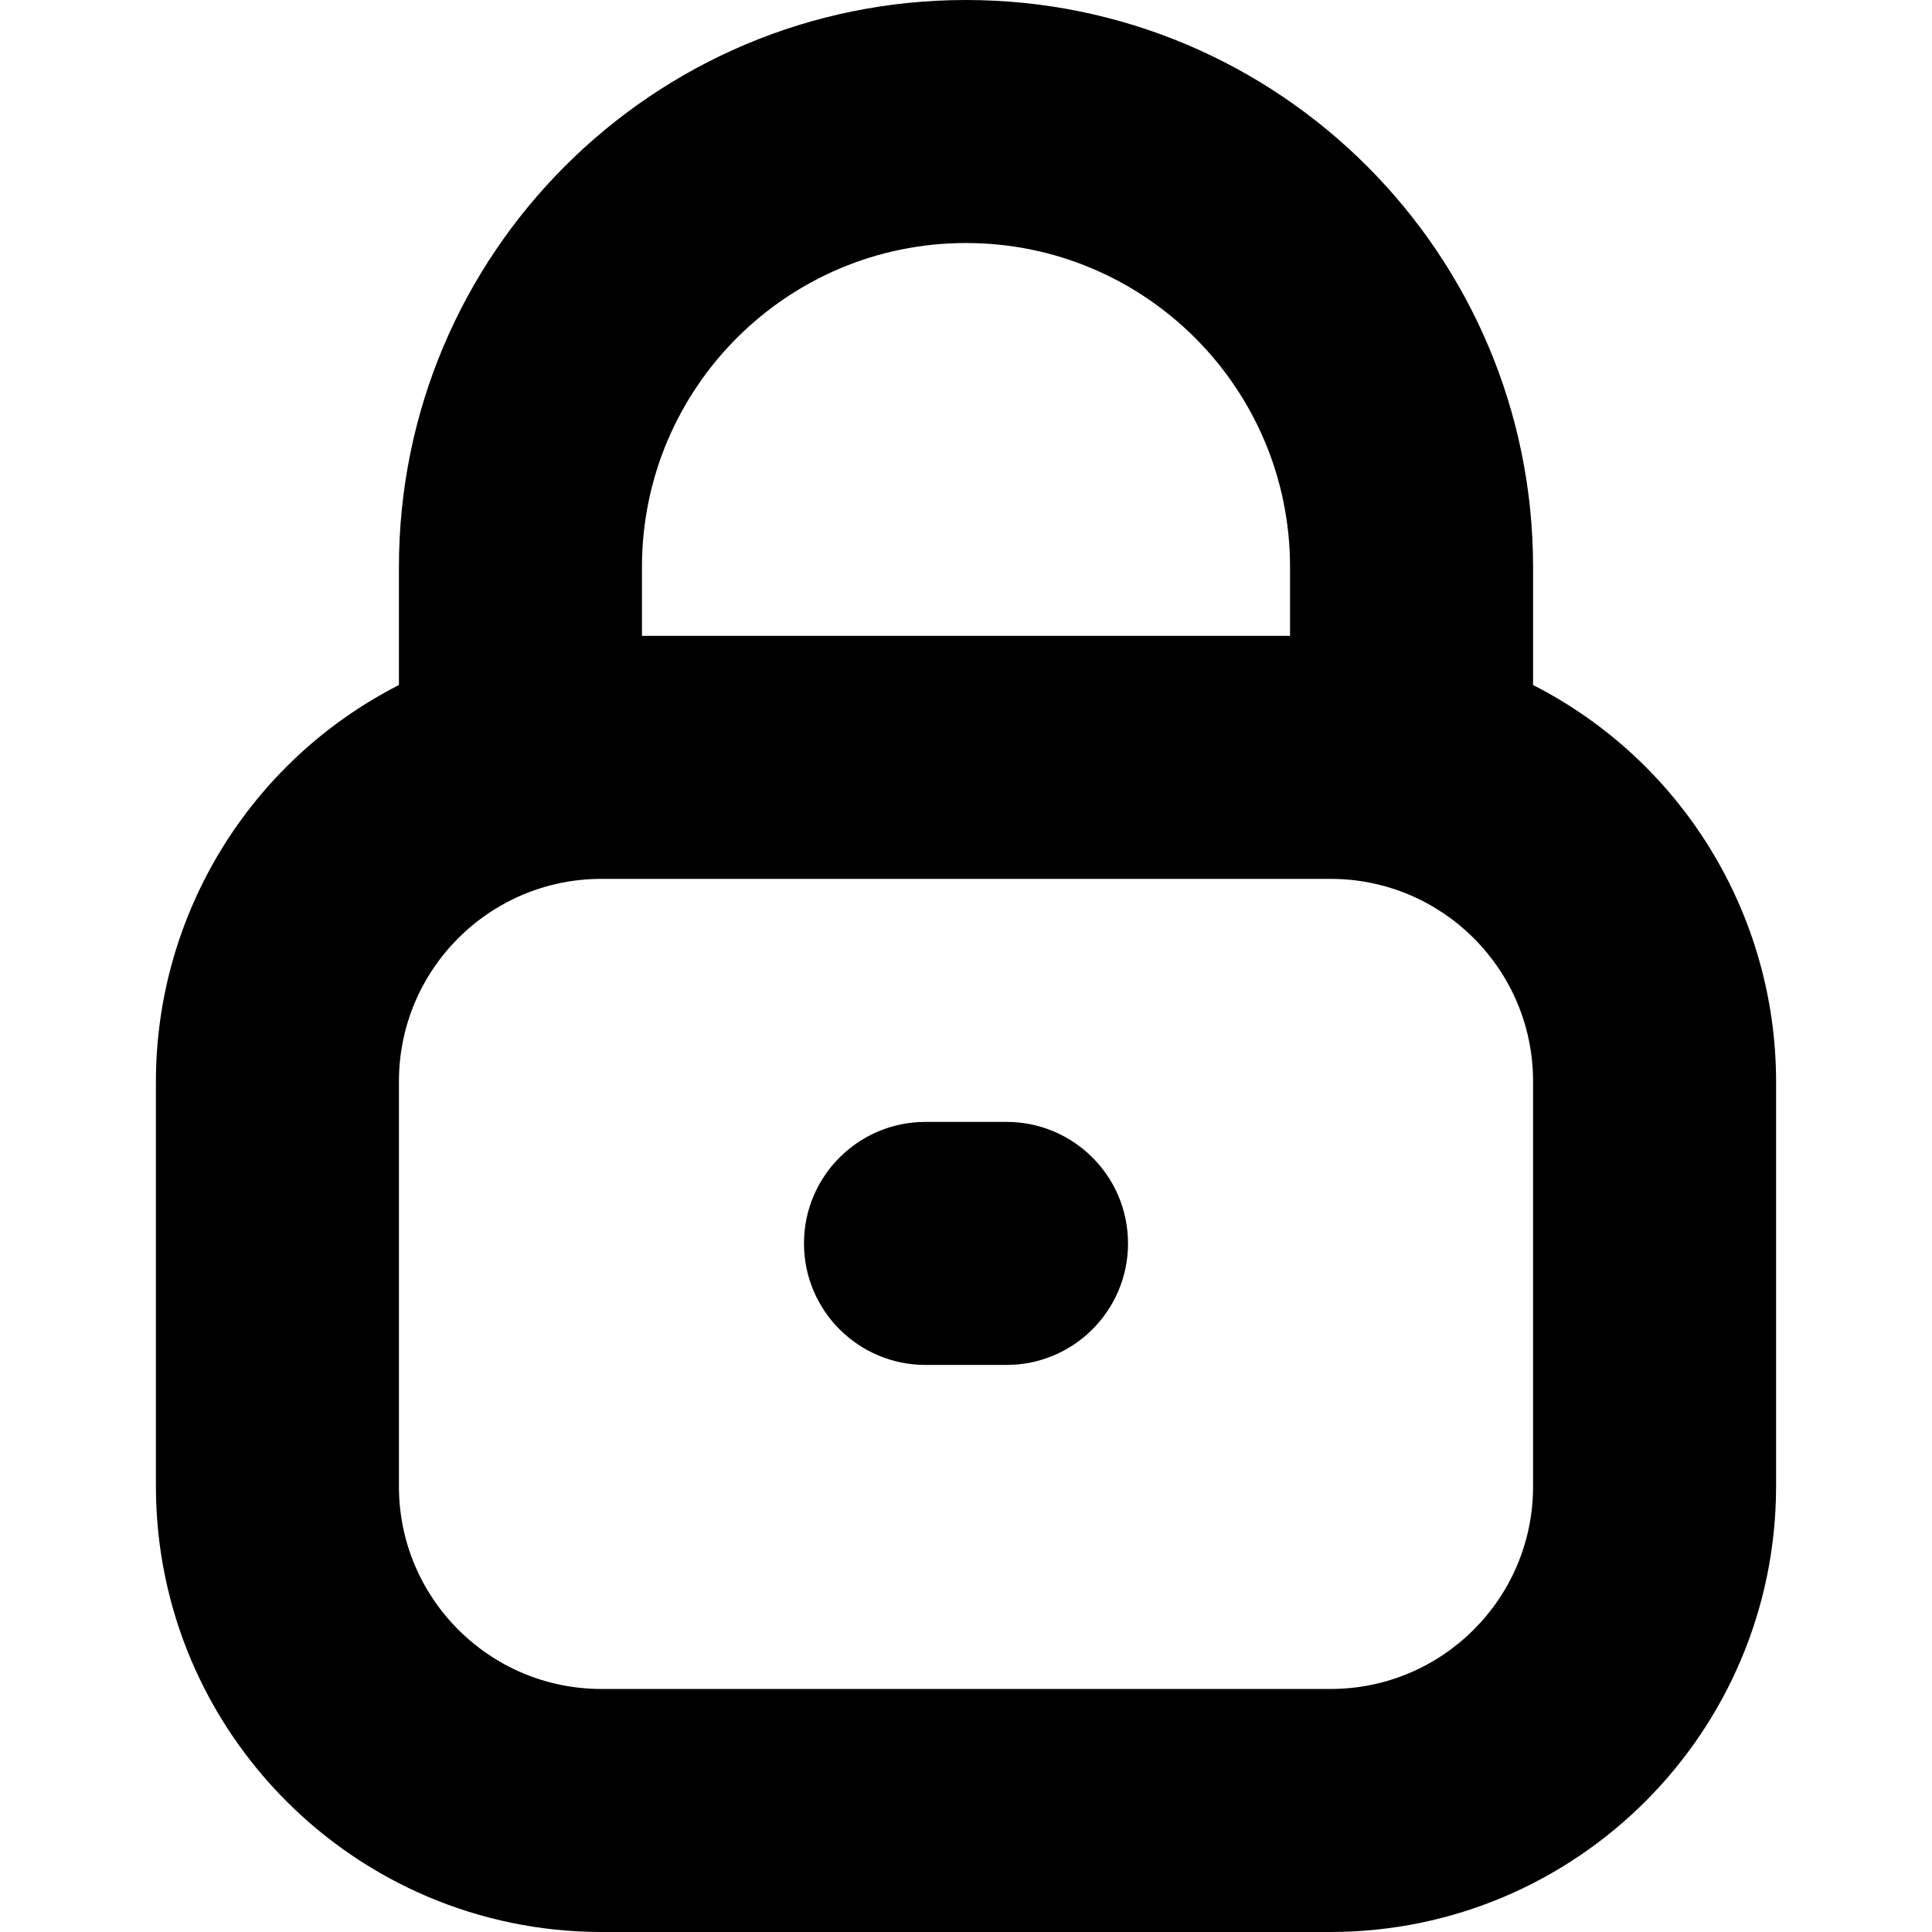
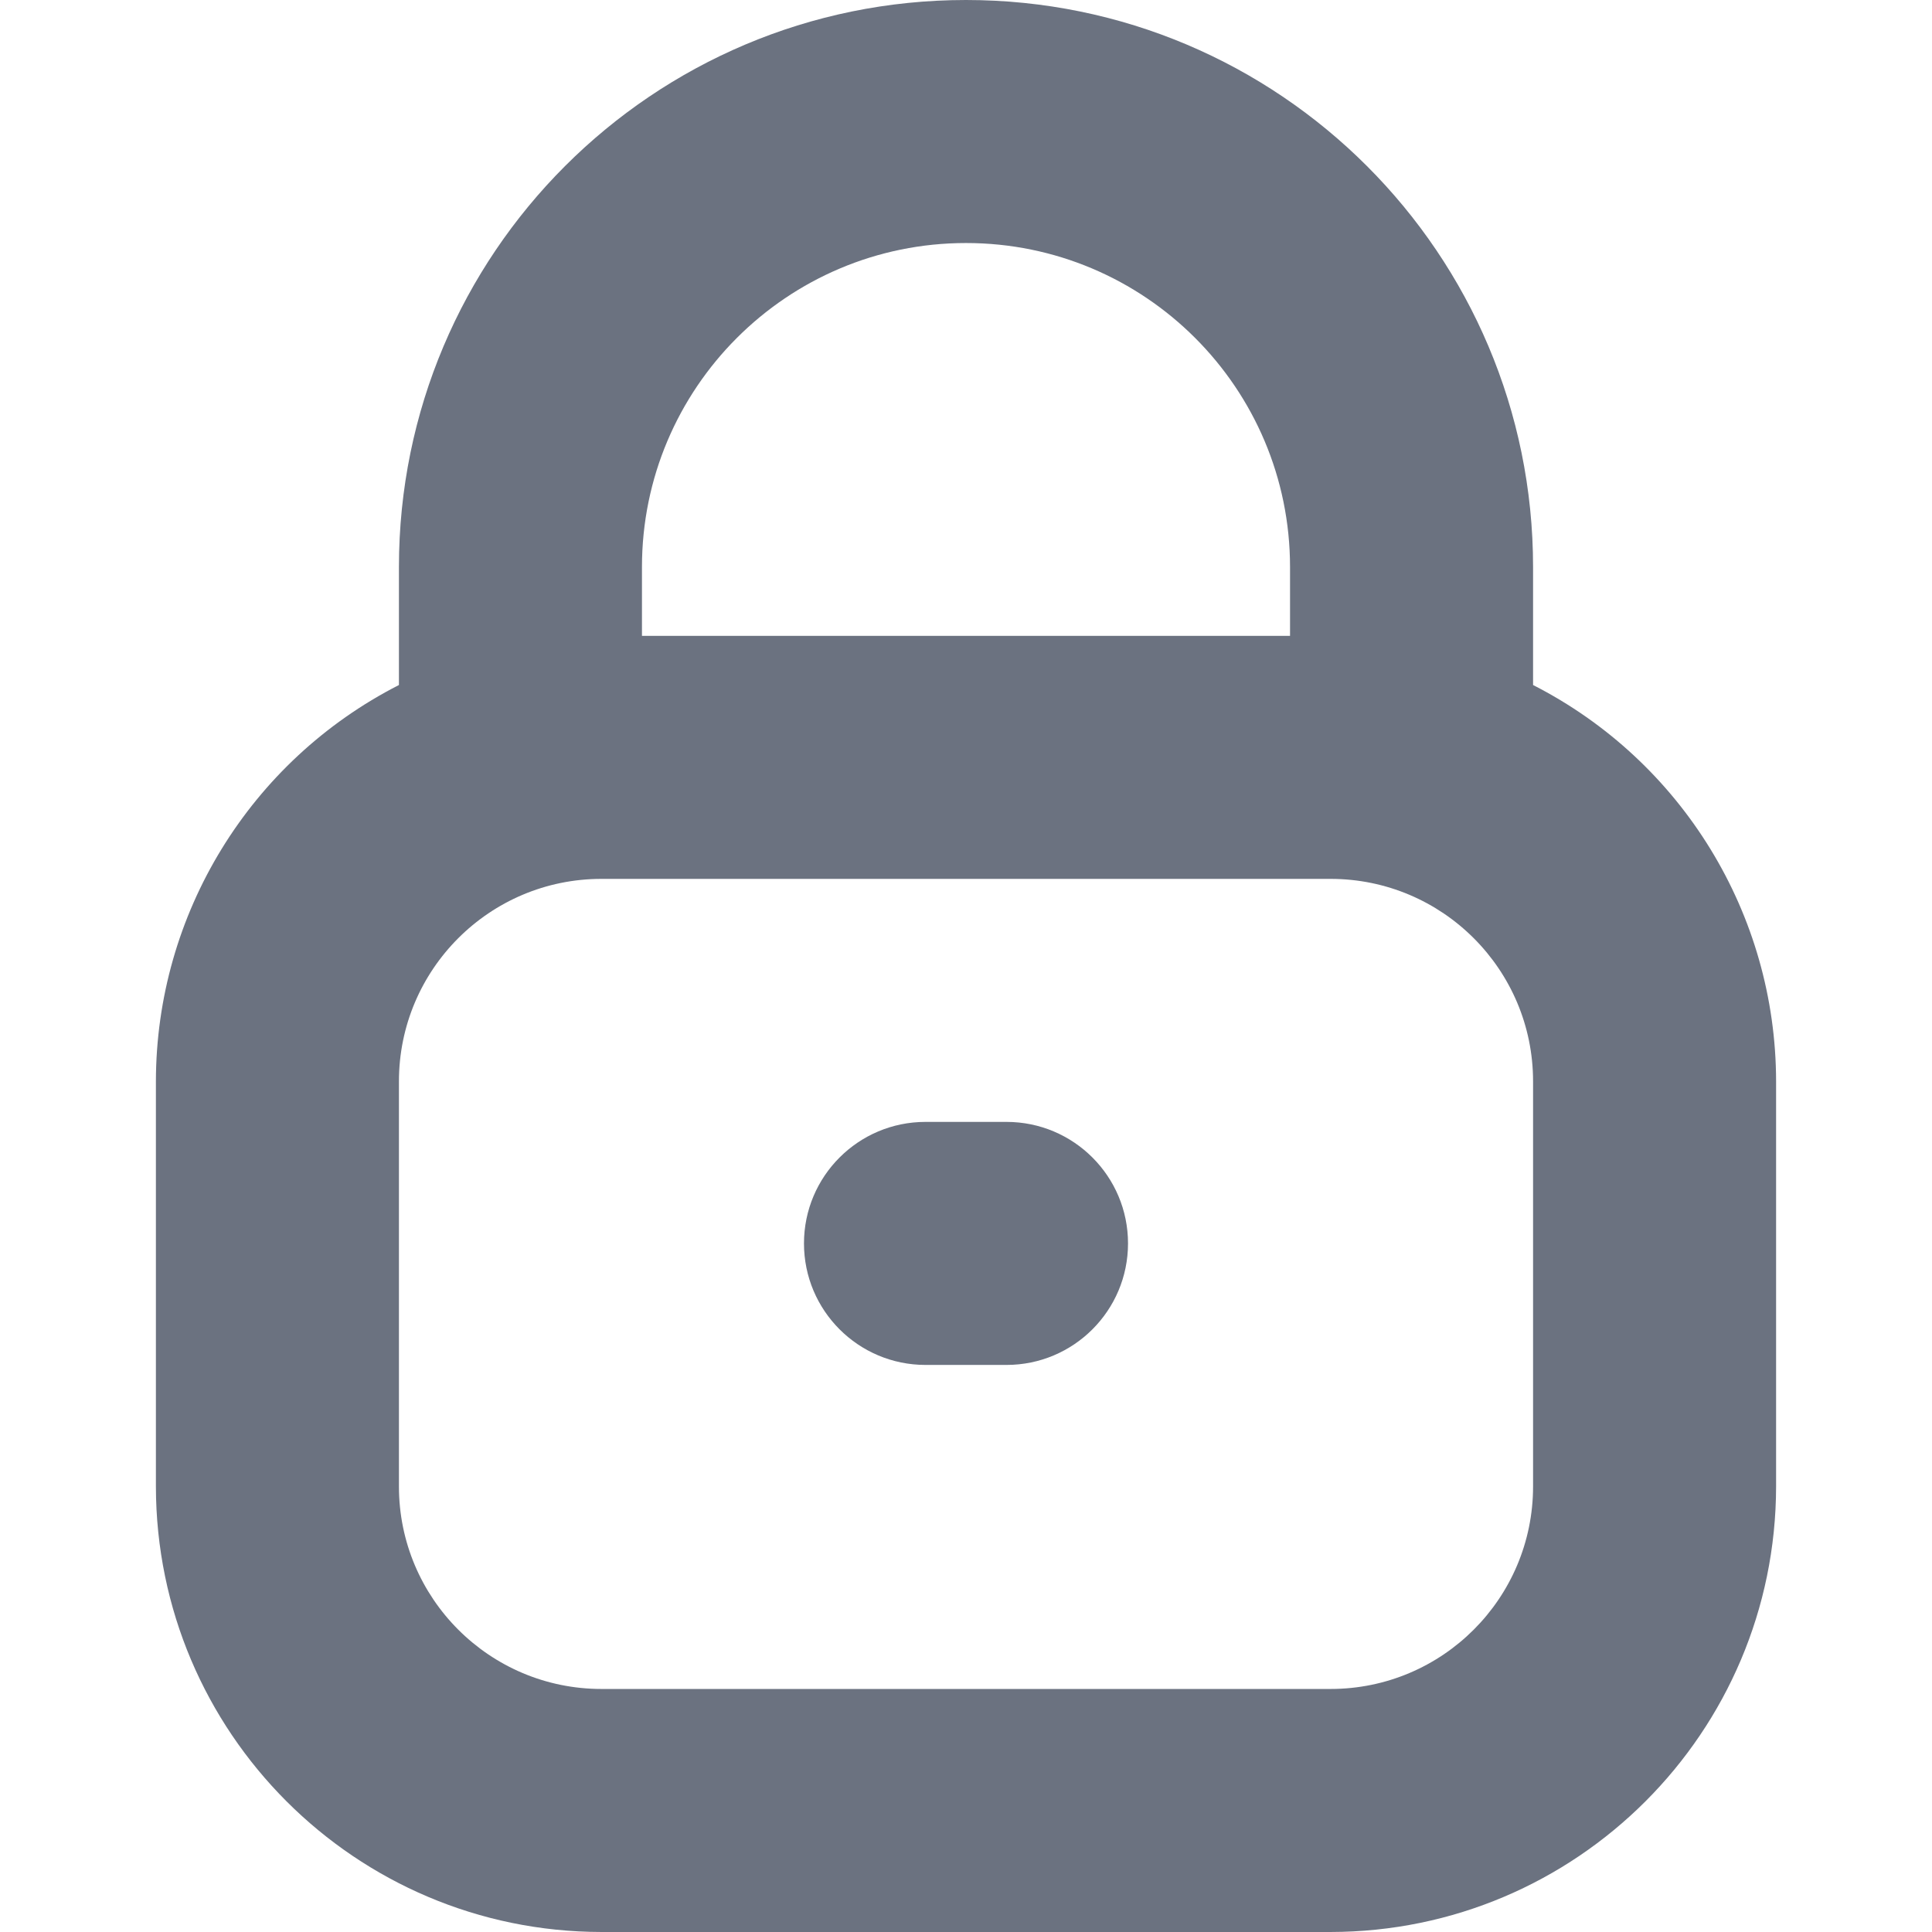
<svg xmlns="http://www.w3.org/2000/svg" version="1.1" id="Capa_1" x="0px" y="0px" viewBox="0 0 508.779 508.779" style="enable-background:new 0 0 508.779 508.779;" xml:space="preserve" width="512" height="512">
-   <g>
+   <g fill="#6b7280">
    <path d="M403.723,180.395v-31.061C403.723,66.859,336.864,0,254.389,0S105.056,66.859,105.056,149.333v31.061   c-39.236,20.023-63.952,60.334-64,104.384v106.667c0.071,64.772,52.561,117.263,117.333,117.333h192   c64.772-0.071,117.263-52.561,117.333-117.333V284.779C467.675,240.729,442.959,200.417,403.723,180.395z M254.389,64   c47.128,0,85.333,38.205,85.333,85.333v18.112H169.056v-18.112C169.056,102.205,207.261,64,254.389,64z M403.723,391.445   c0,29.455-23.878,53.333-53.333,53.333h-192c-29.455,0-53.333-23.878-53.333-53.333V284.779c0-29.455,23.878-53.333,53.333-53.333   h192c29.455,0,53.333,23.878,53.333,53.333V391.445z" />
    <path d="M243.723,295.445h21.333c17.673,0,32,14.327,32,32l0,0c0,17.673-14.327,32-32,32h-21.333c-17.673,0-32-14.327-32-32l0,0   C211.723,309.772,226.05,295.445,243.723,295.445z" />
  </g>
</svg>
